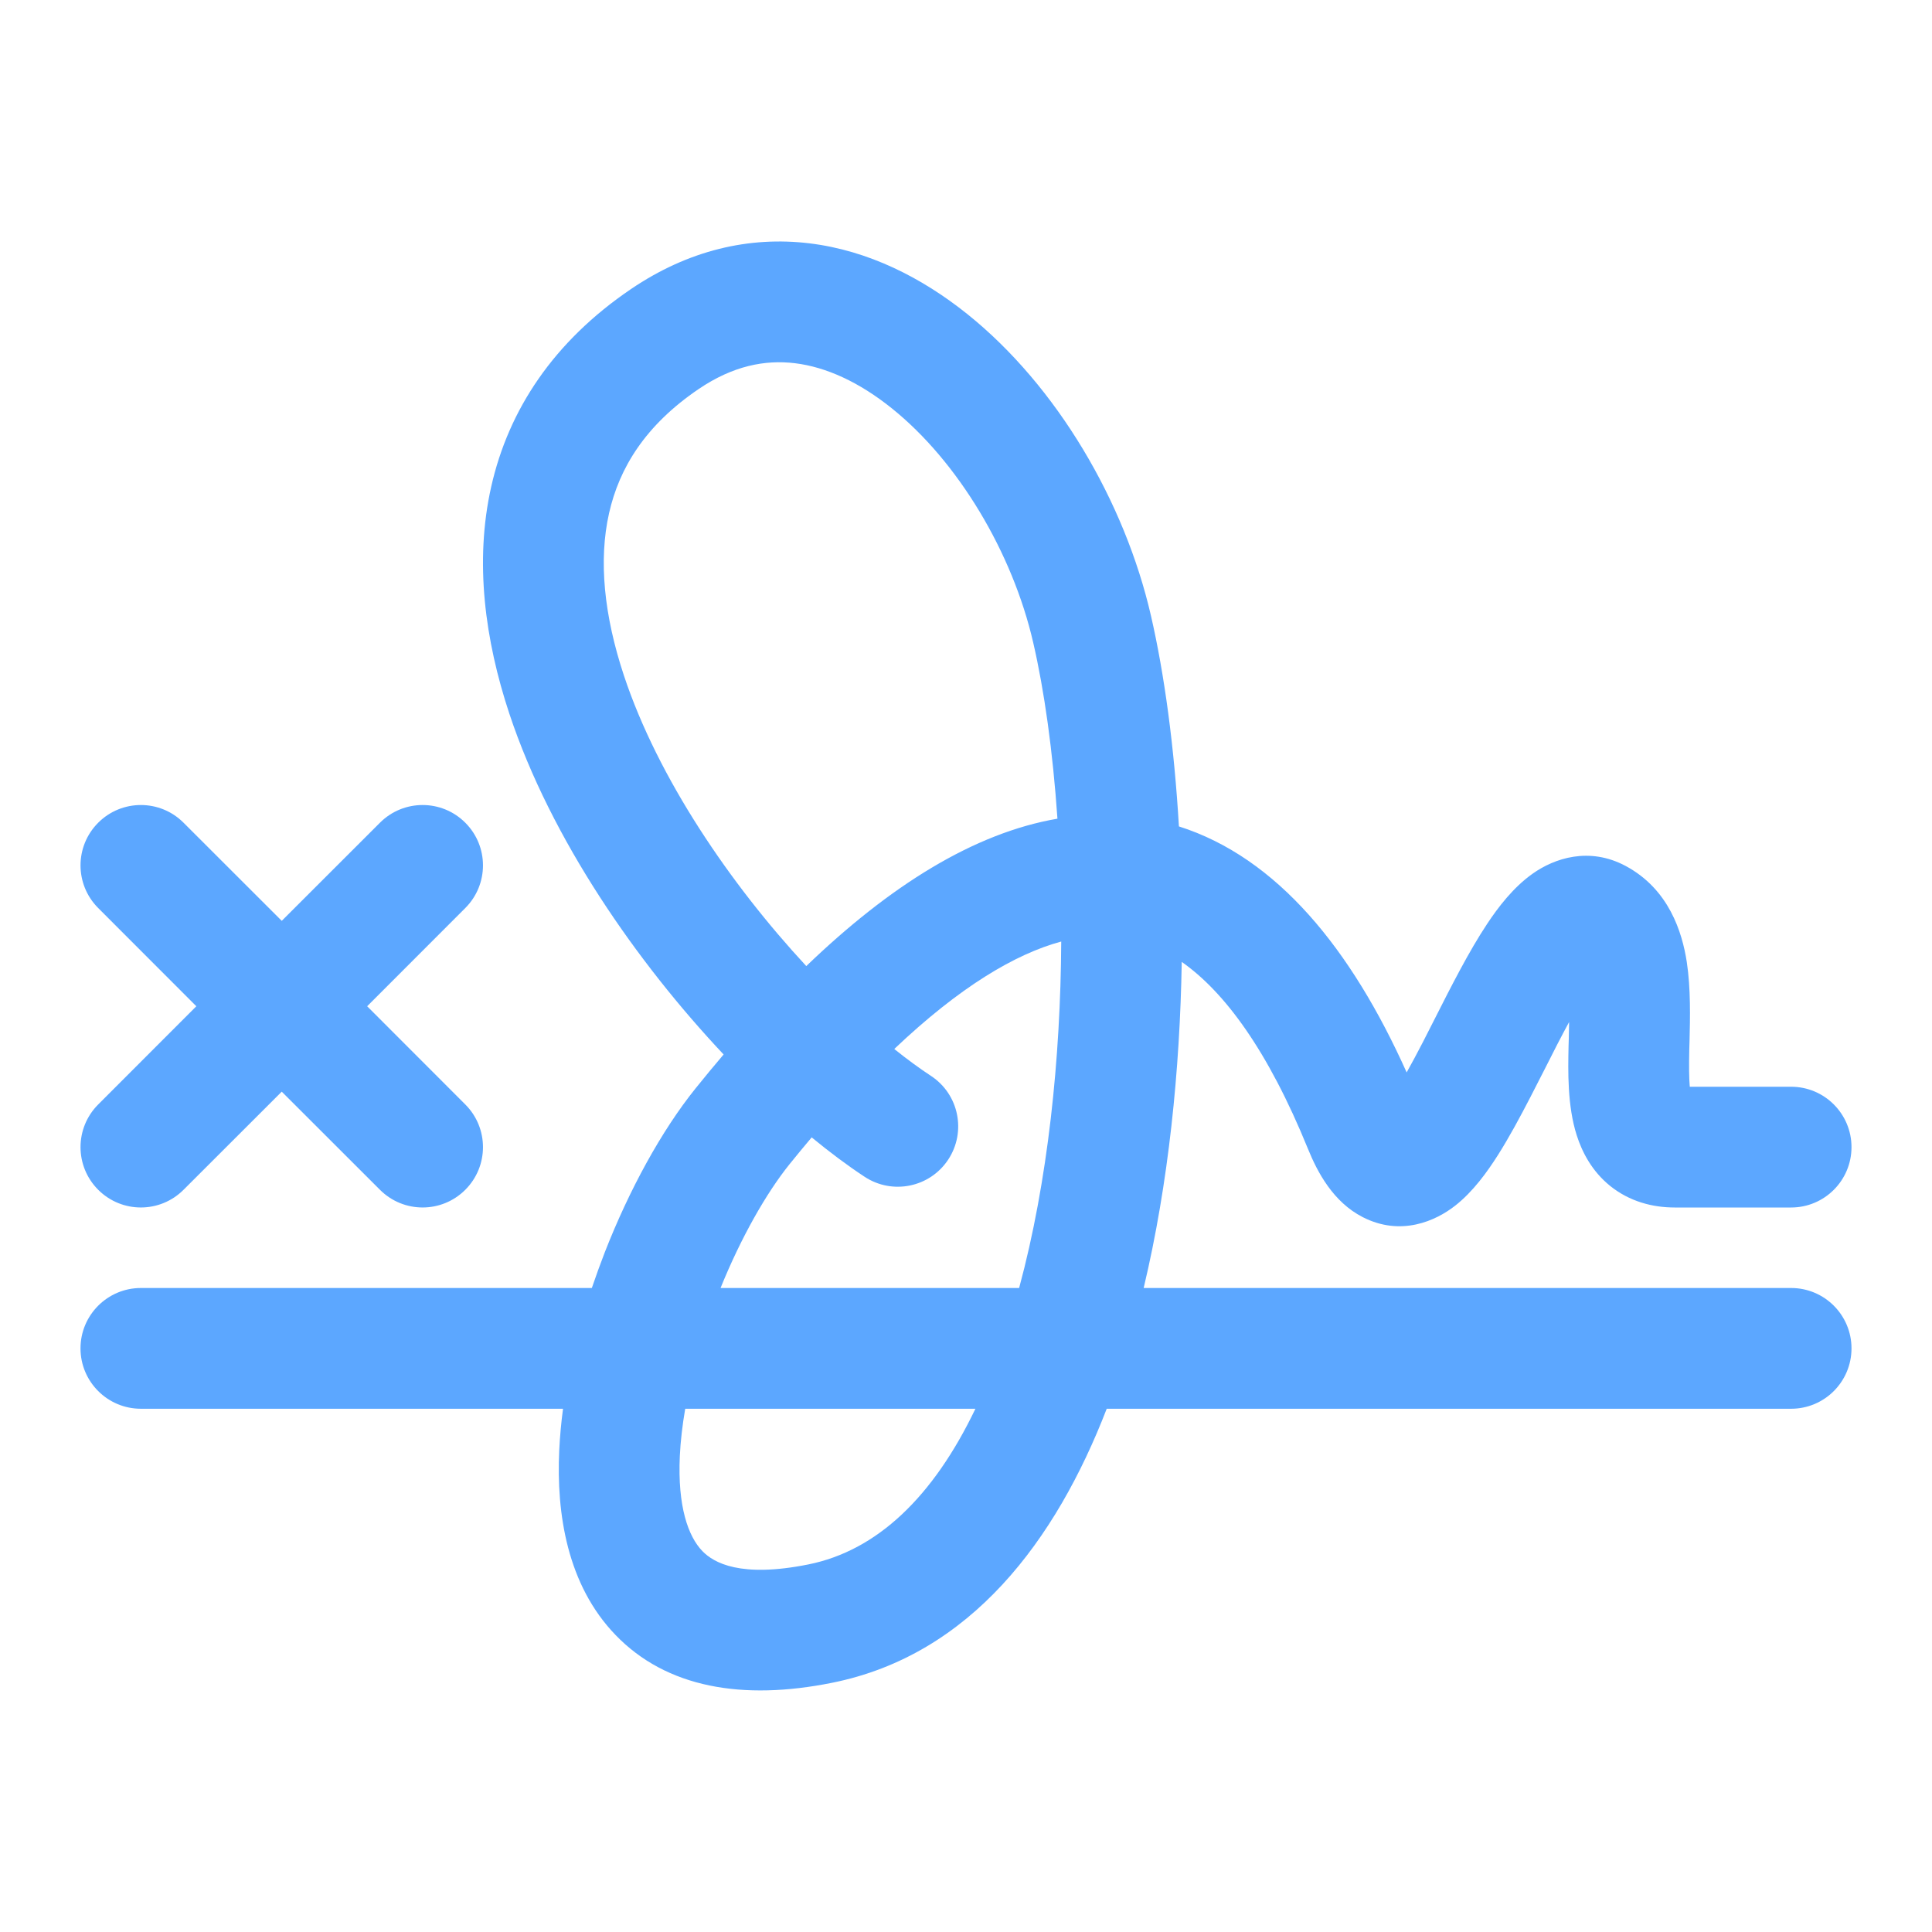
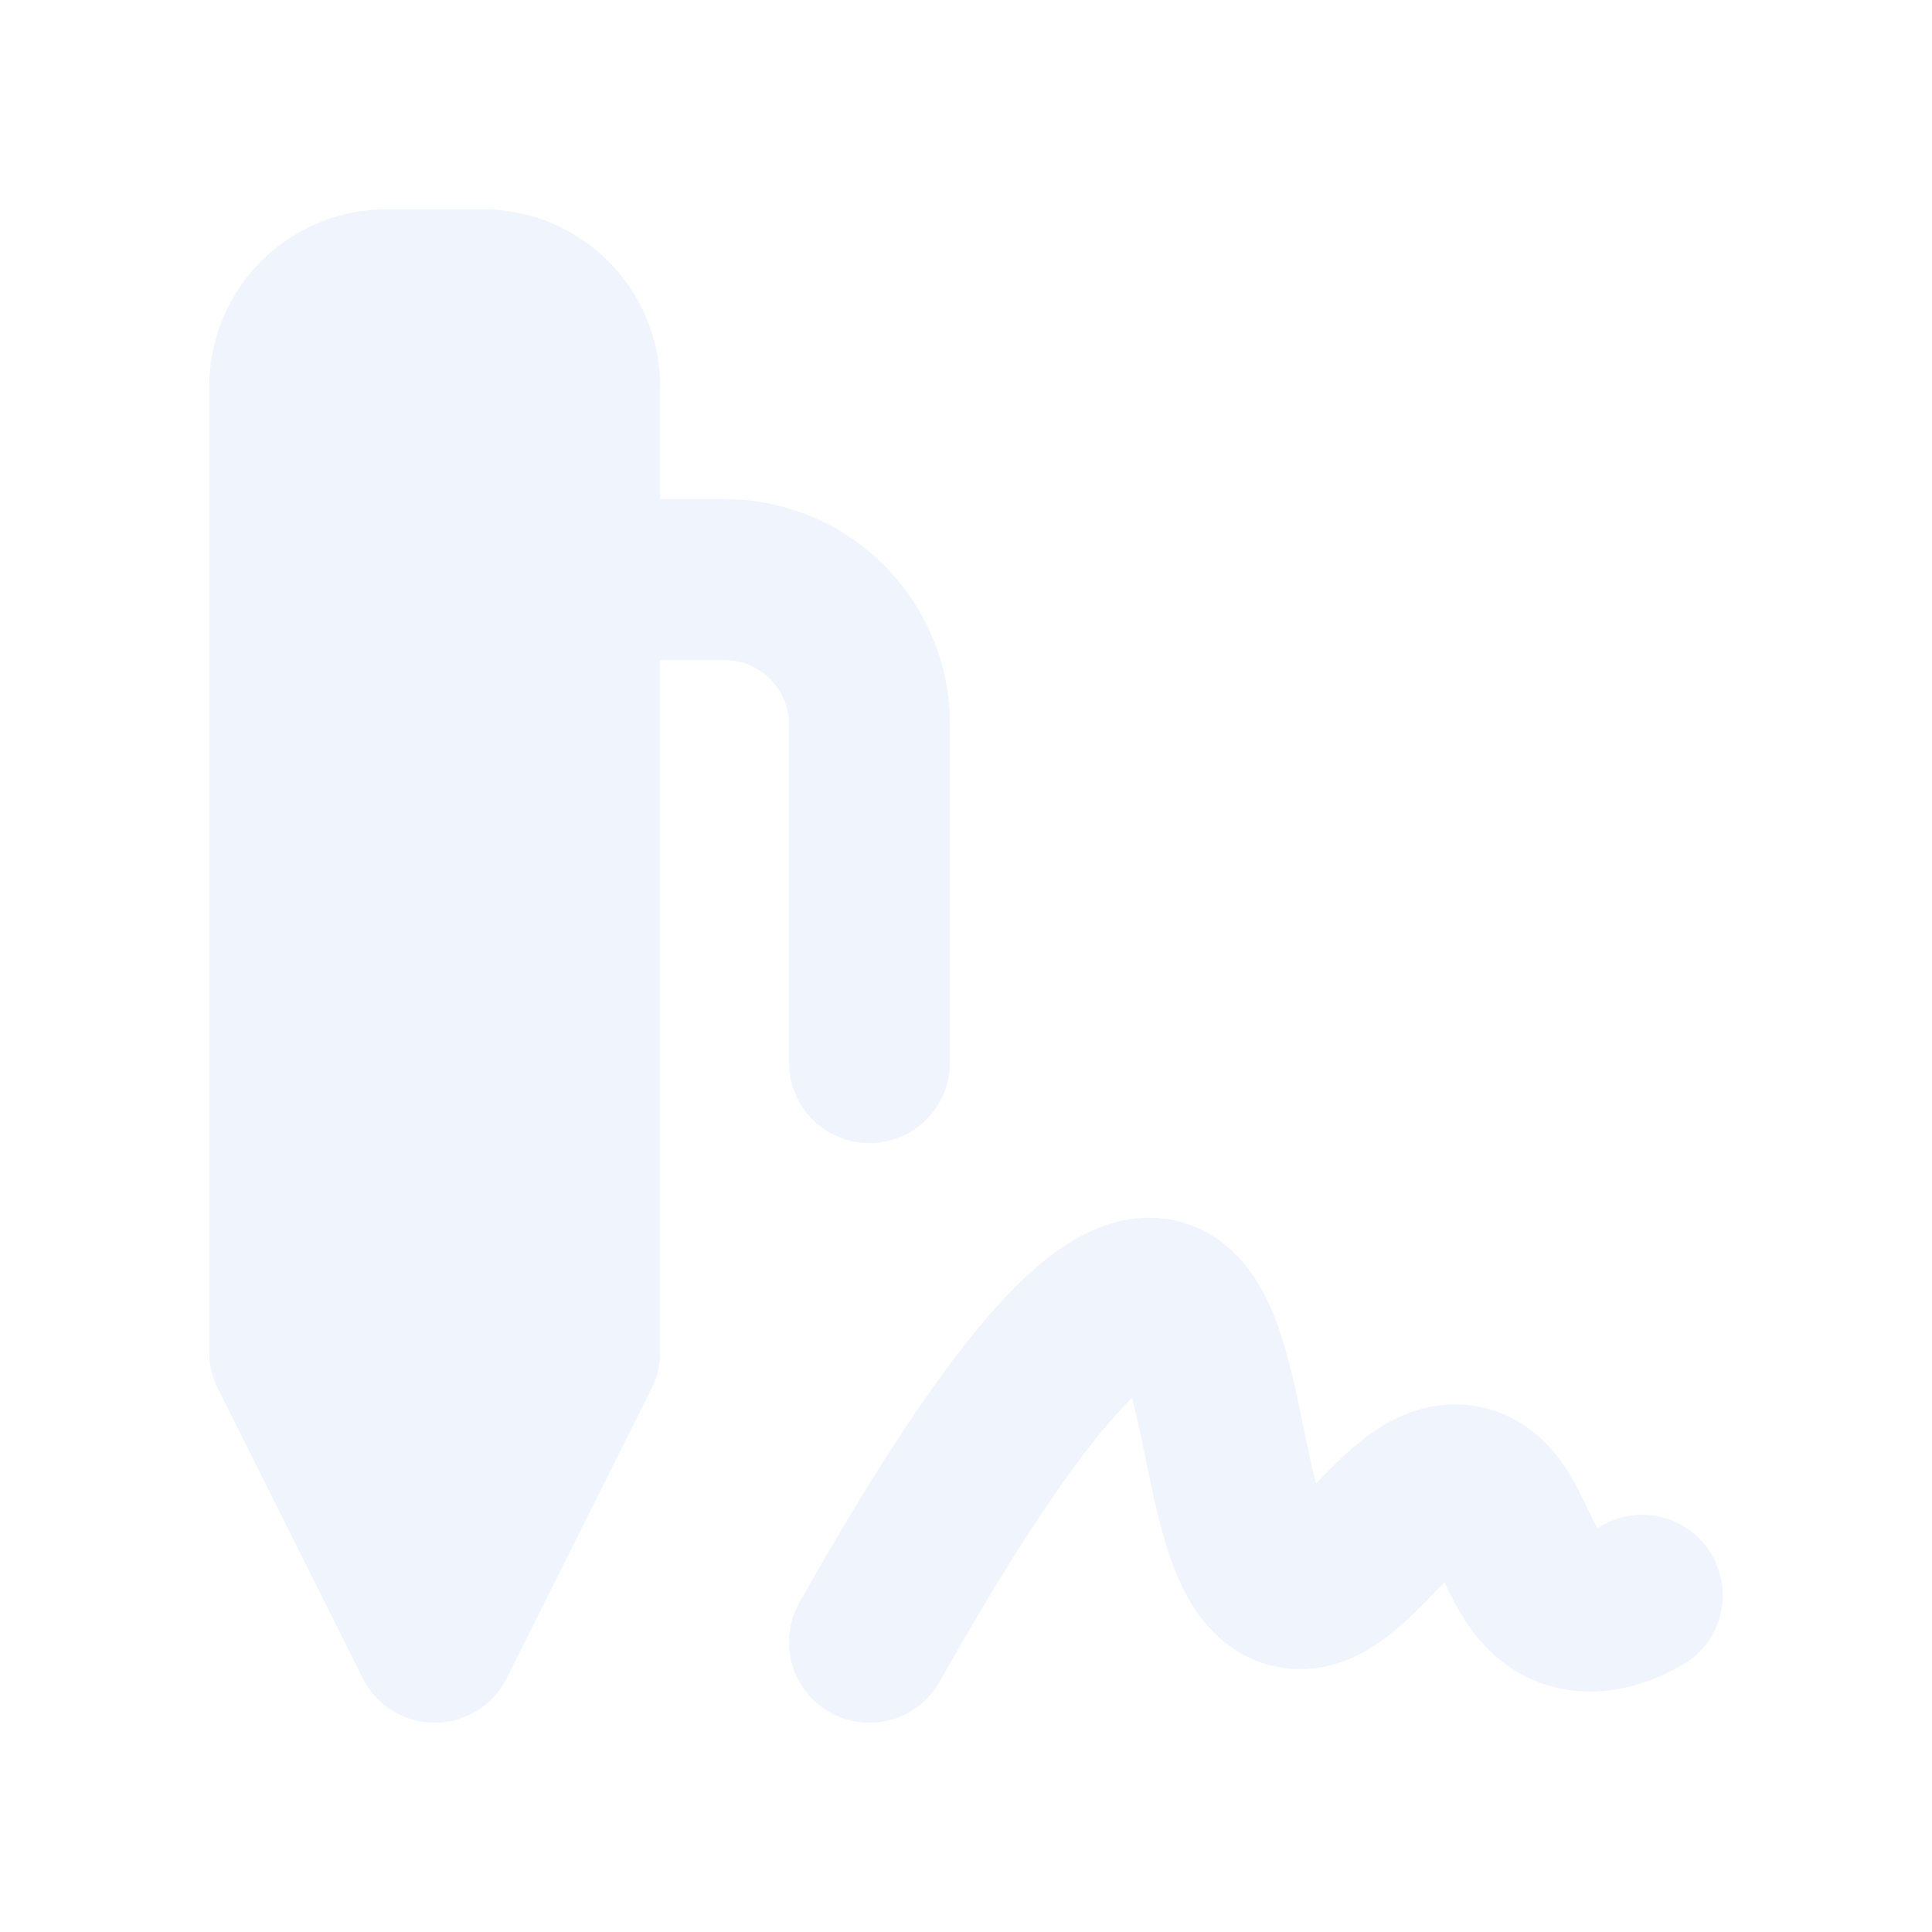
<svg xmlns="http://www.w3.org/2000/svg" width="24" height="24" viewBox="0 0 24 24" fill="none">
-   <path fill-rule="evenodd" clip-rule="evenodd" d="M9.875 4.512C9.503 4.467 9.105 4.544 8.68 4.832C8.018 5.281 7.693 5.811 7.566 6.375C7.434 6.96 7.503 7.645 7.751 8.393C8.174 9.667 9.072 10.983 10.016 12.001C11.053 11.003 12.099 10.348 13.136 10.17C13.078 9.328 12.972 8.575 12.835 7.983C12.578 6.865 11.902 5.733 11.078 5.072C10.672 4.746 10.262 4.559 9.875 4.512ZM14.645 10.266C14.587 9.283 14.466 8.379 14.297 7.646C13.973 6.239 13.134 4.798 12.017 3.902C11.453 3.45 10.788 3.112 10.057 3.023C9.311 2.932 8.551 3.107 7.838 3.591C6.877 4.243 6.317 5.091 6.102 6.046C5.892 6.979 6.025 7.953 6.327 8.865C6.847 10.429 7.914 11.957 8.989 13.099C8.873 13.235 8.757 13.376 8.64 13.521C8.216 14.048 7.816 14.781 7.513 15.556C7.457 15.701 7.403 15.85 7.352 16H1.75C1.336 16 1 16.336 1 16.75C1 17.164 1.336 17.5 1.75 17.5H6.994C6.971 17.674 6.955 17.847 6.947 18.017C6.91 18.807 7.047 19.689 7.646 20.31C8.279 20.967 9.225 21.128 10.337 20.904C12.061 20.558 13.119 19.129 13.748 17.5H22.25C22.664 17.5 23 17.164 23 16.75C23 16.336 22.664 16 22.25 16H14.207C14.517 14.701 14.658 13.286 14.68 11.949C15.21 12.321 15.749 13.044 16.249 14.274C16.366 14.562 16.561 14.931 16.927 15.119C17.404 15.364 17.838 15.165 18.077 14.977C18.299 14.803 18.475 14.558 18.607 14.35C18.748 14.128 18.884 13.874 19.011 13.629C19.072 13.511 19.131 13.395 19.188 13.283C19.294 13.072 19.395 12.874 19.492 12.696C19.491 12.761 19.489 12.831 19.488 12.904C19.487 12.935 19.486 12.967 19.485 12.999L19.485 13.004C19.479 13.299 19.469 13.737 19.587 14.104C19.652 14.307 19.772 14.547 20.003 14.733C20.243 14.925 20.527 15 20.804 15H22.25C22.664 15 23 14.664 23 14.25C23 13.836 22.664 13.5 22.25 13.5H20.991C20.982 13.397 20.98 13.247 20.985 13.032C20.986 13 20.987 12.966 20.988 12.931C20.995 12.65 21.004 12.28 20.954 11.951C20.897 11.581 20.733 11.045 20.192 10.756C19.741 10.516 19.31 10.661 19.039 10.853C18.799 11.023 18.611 11.269 18.473 11.478C18.248 11.816 18.022 12.263 17.823 12.656C17.773 12.755 17.724 12.851 17.678 12.941C17.606 13.08 17.538 13.208 17.474 13.322C16.787 11.791 15.866 10.654 14.645 10.266ZM19.433 12.034C19.433 12.034 19.435 12.035 19.437 12.04C19.434 12.036 19.433 12.034 19.433 12.034ZM13.183 11.696C12.614 11.85 11.924 12.257 11.109 13.031C11.27 13.16 11.423 13.272 11.566 13.366C11.912 13.594 12.007 14.059 11.779 14.405C11.551 14.751 11.085 14.846 10.74 14.618C10.527 14.478 10.307 14.313 10.083 14.129C9.992 14.237 9.9 14.348 9.808 14.462C9.521 14.819 9.207 15.368 8.951 16H12.66C13.018 14.677 13.175 13.148 13.183 11.696ZM12.117 17.5H8.512C8.477 17.703 8.454 17.9 8.445 18.087C8.416 18.714 8.549 19.086 8.725 19.268C8.866 19.414 9.199 19.603 10.041 19.434C10.893 19.263 11.591 18.598 12.117 17.5ZM1.22 10.22C1.513 9.927 1.987 9.927 2.28 10.22L3.5 11.439L4.72 10.22C5.013 9.927 5.487 9.927 5.78 10.22C6.073 10.513 6.073 10.987 5.78 11.28L4.561 12.5L5.78 13.72C6.073 14.013 6.073 14.487 5.78 14.78C5.487 15.073 5.013 15.073 4.72 14.78L3.5 13.561L2.28 14.78C1.987 15.073 1.513 15.073 1.22 14.78C0.927 14.487 0.927 14.013 1.22 13.72L2.439 12.5L1.22 11.28C0.927 10.987 0.927 10.513 1.22 10.22Z" fill="#5CA7FF" />
+   <path id="Vector" d="M10.801 20.4C12.786 16.876 13.843 15.967 14.422 16.149C15.351 16.438 15.081 19.546 16.064 19.727C16.789 19.861 17.431 18.264 18.211 18.463C18.841 18.624 18.802 19.759 19.515 19.979C19.802 20.067 20.11 19.979 20.4 19.817" stroke="#F0F4FC" stroke-width="2" stroke-linecap="round" stroke-linejoin="round" />
+   <path id="Vector_2" d="M7.2 16.8L5.4 20.4L3.6 16.8V4.8C3.6 4.137 4.137 3.6 4.8 3.6H6C6.662 3.6 7.2 4.137 7.2 4.8V16.8Z" fill="#F0F4FC" stroke="#F0F4FC" stroke-width="2" stroke-linecap="round" stroke-linejoin="round" />
+   <path id="Vector_3" d="M4.801 7.2H9.001C9.994 7.2 10.801 8.007 10.801 9V13.2" stroke="#F0F4FC" stroke-width="2" stroke-linecap="round" stroke-linejoin="round" />
</svg>
